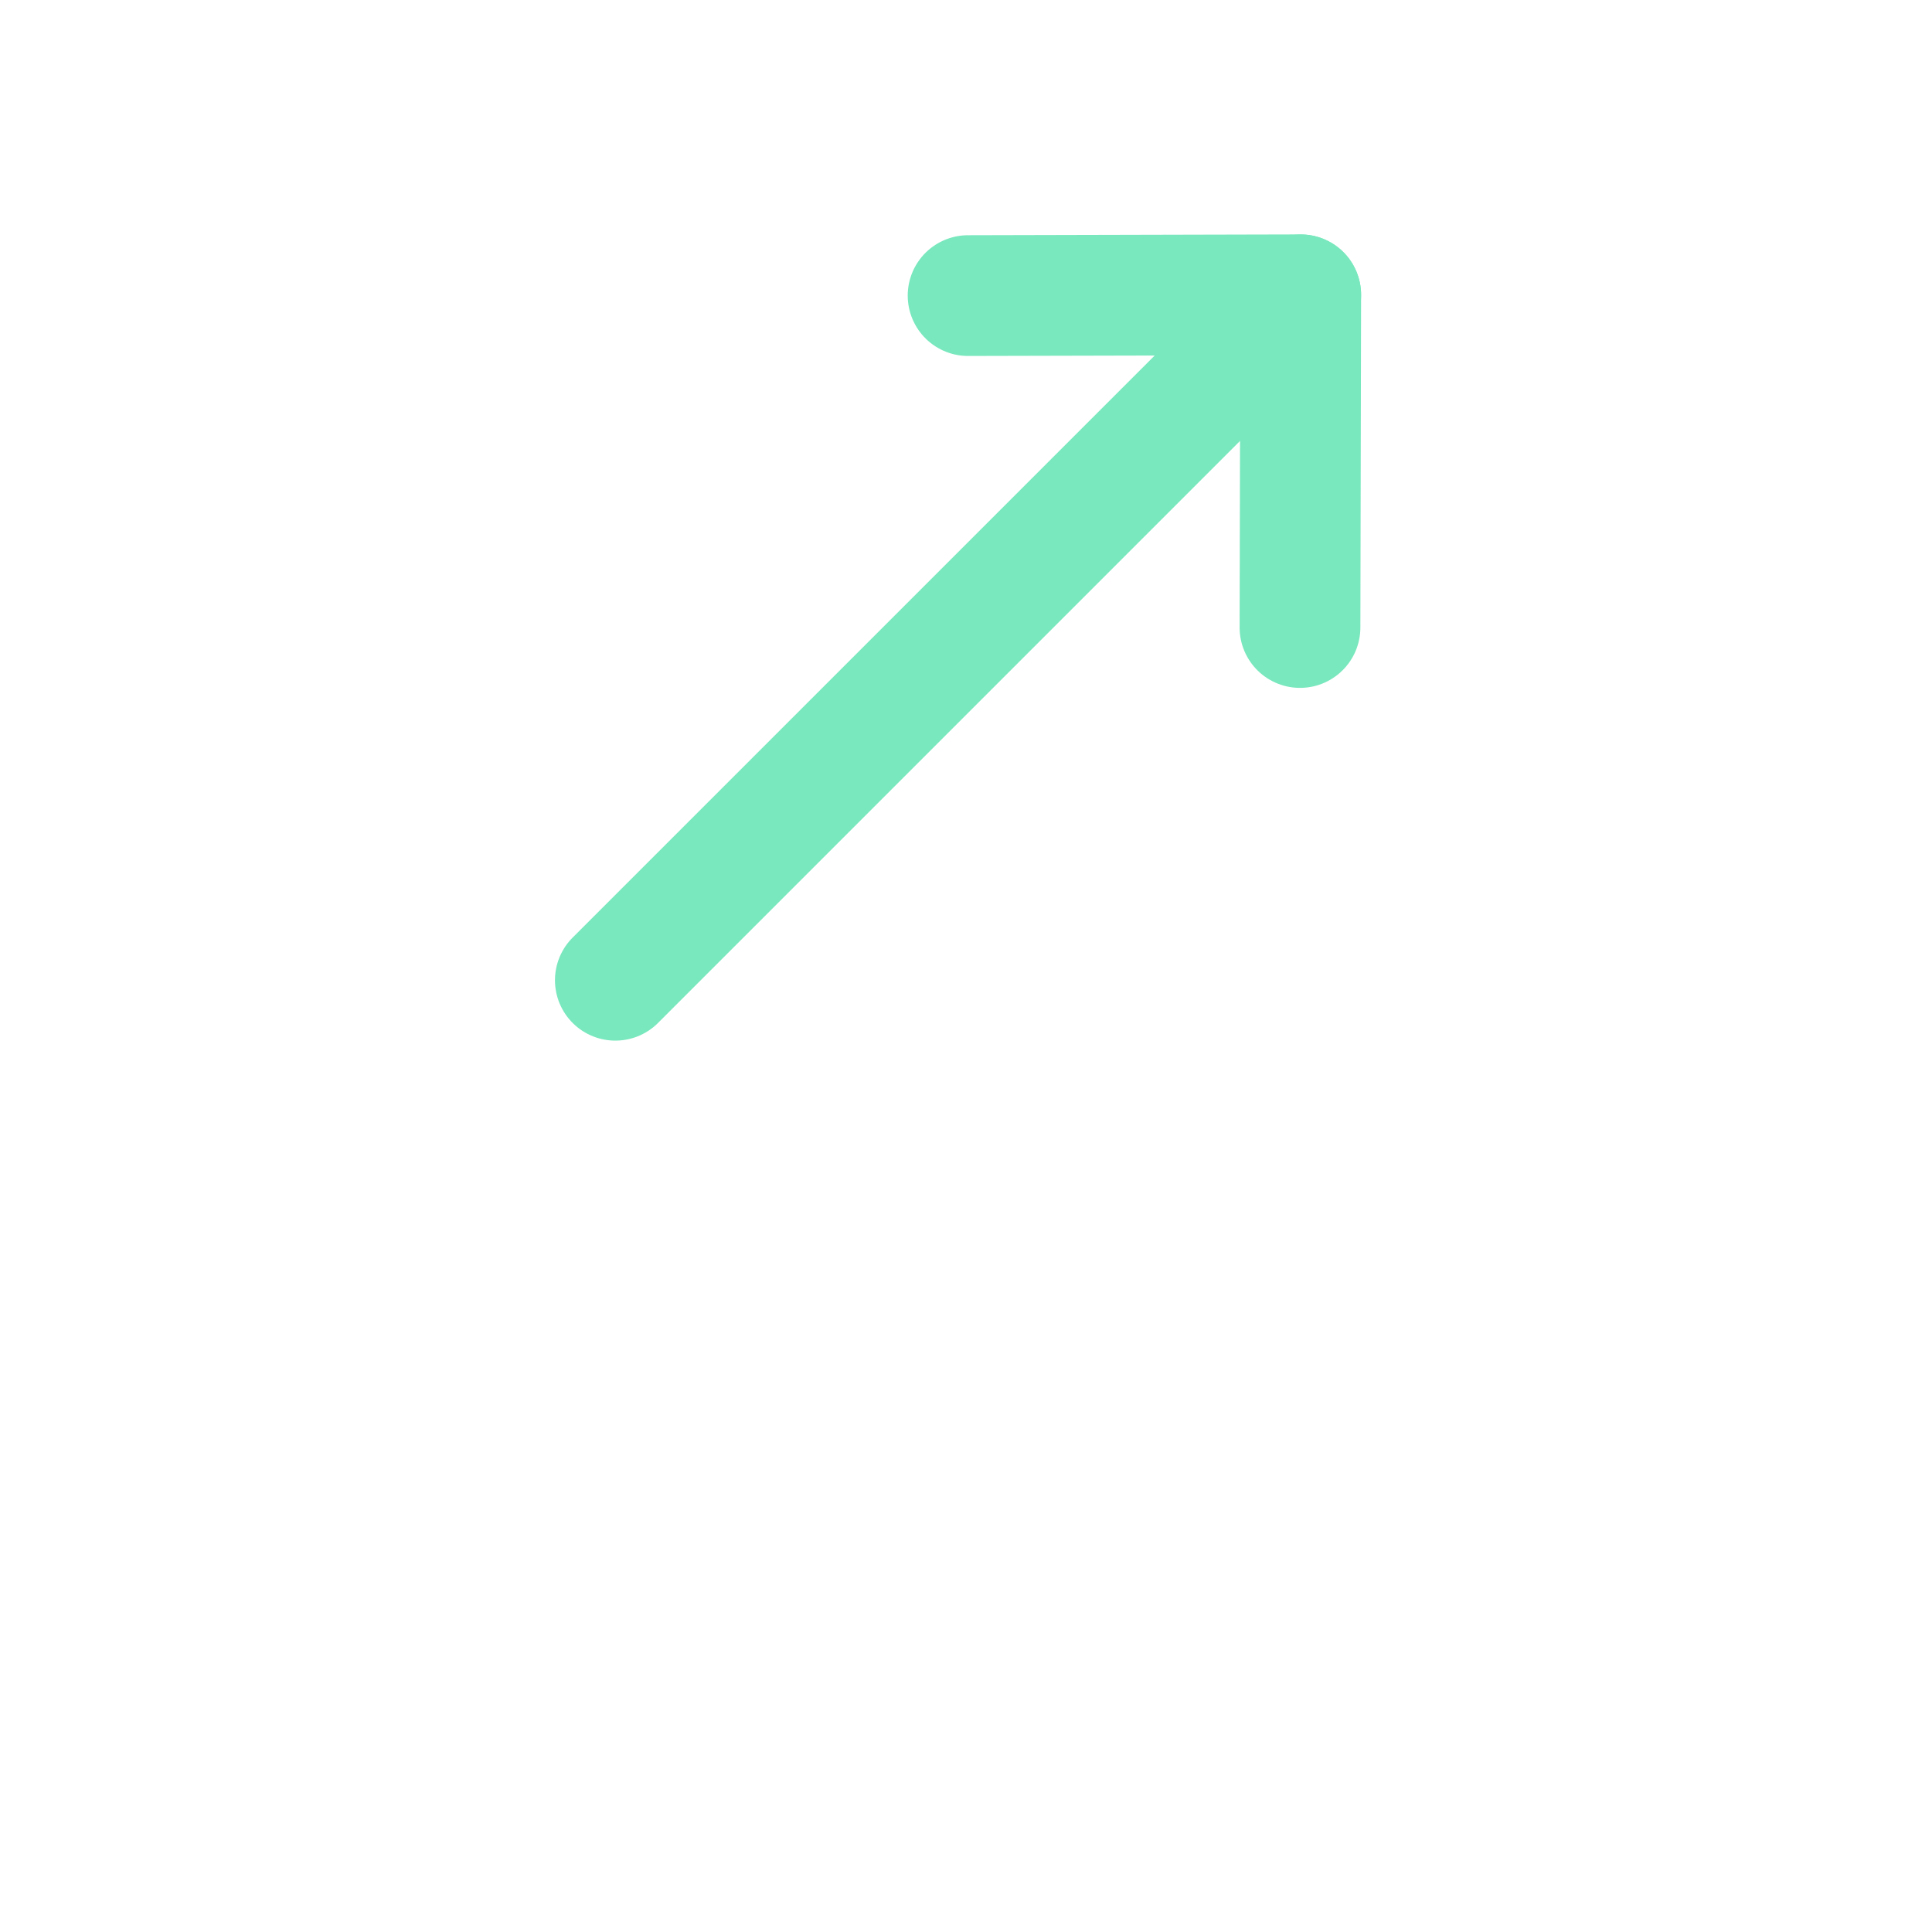
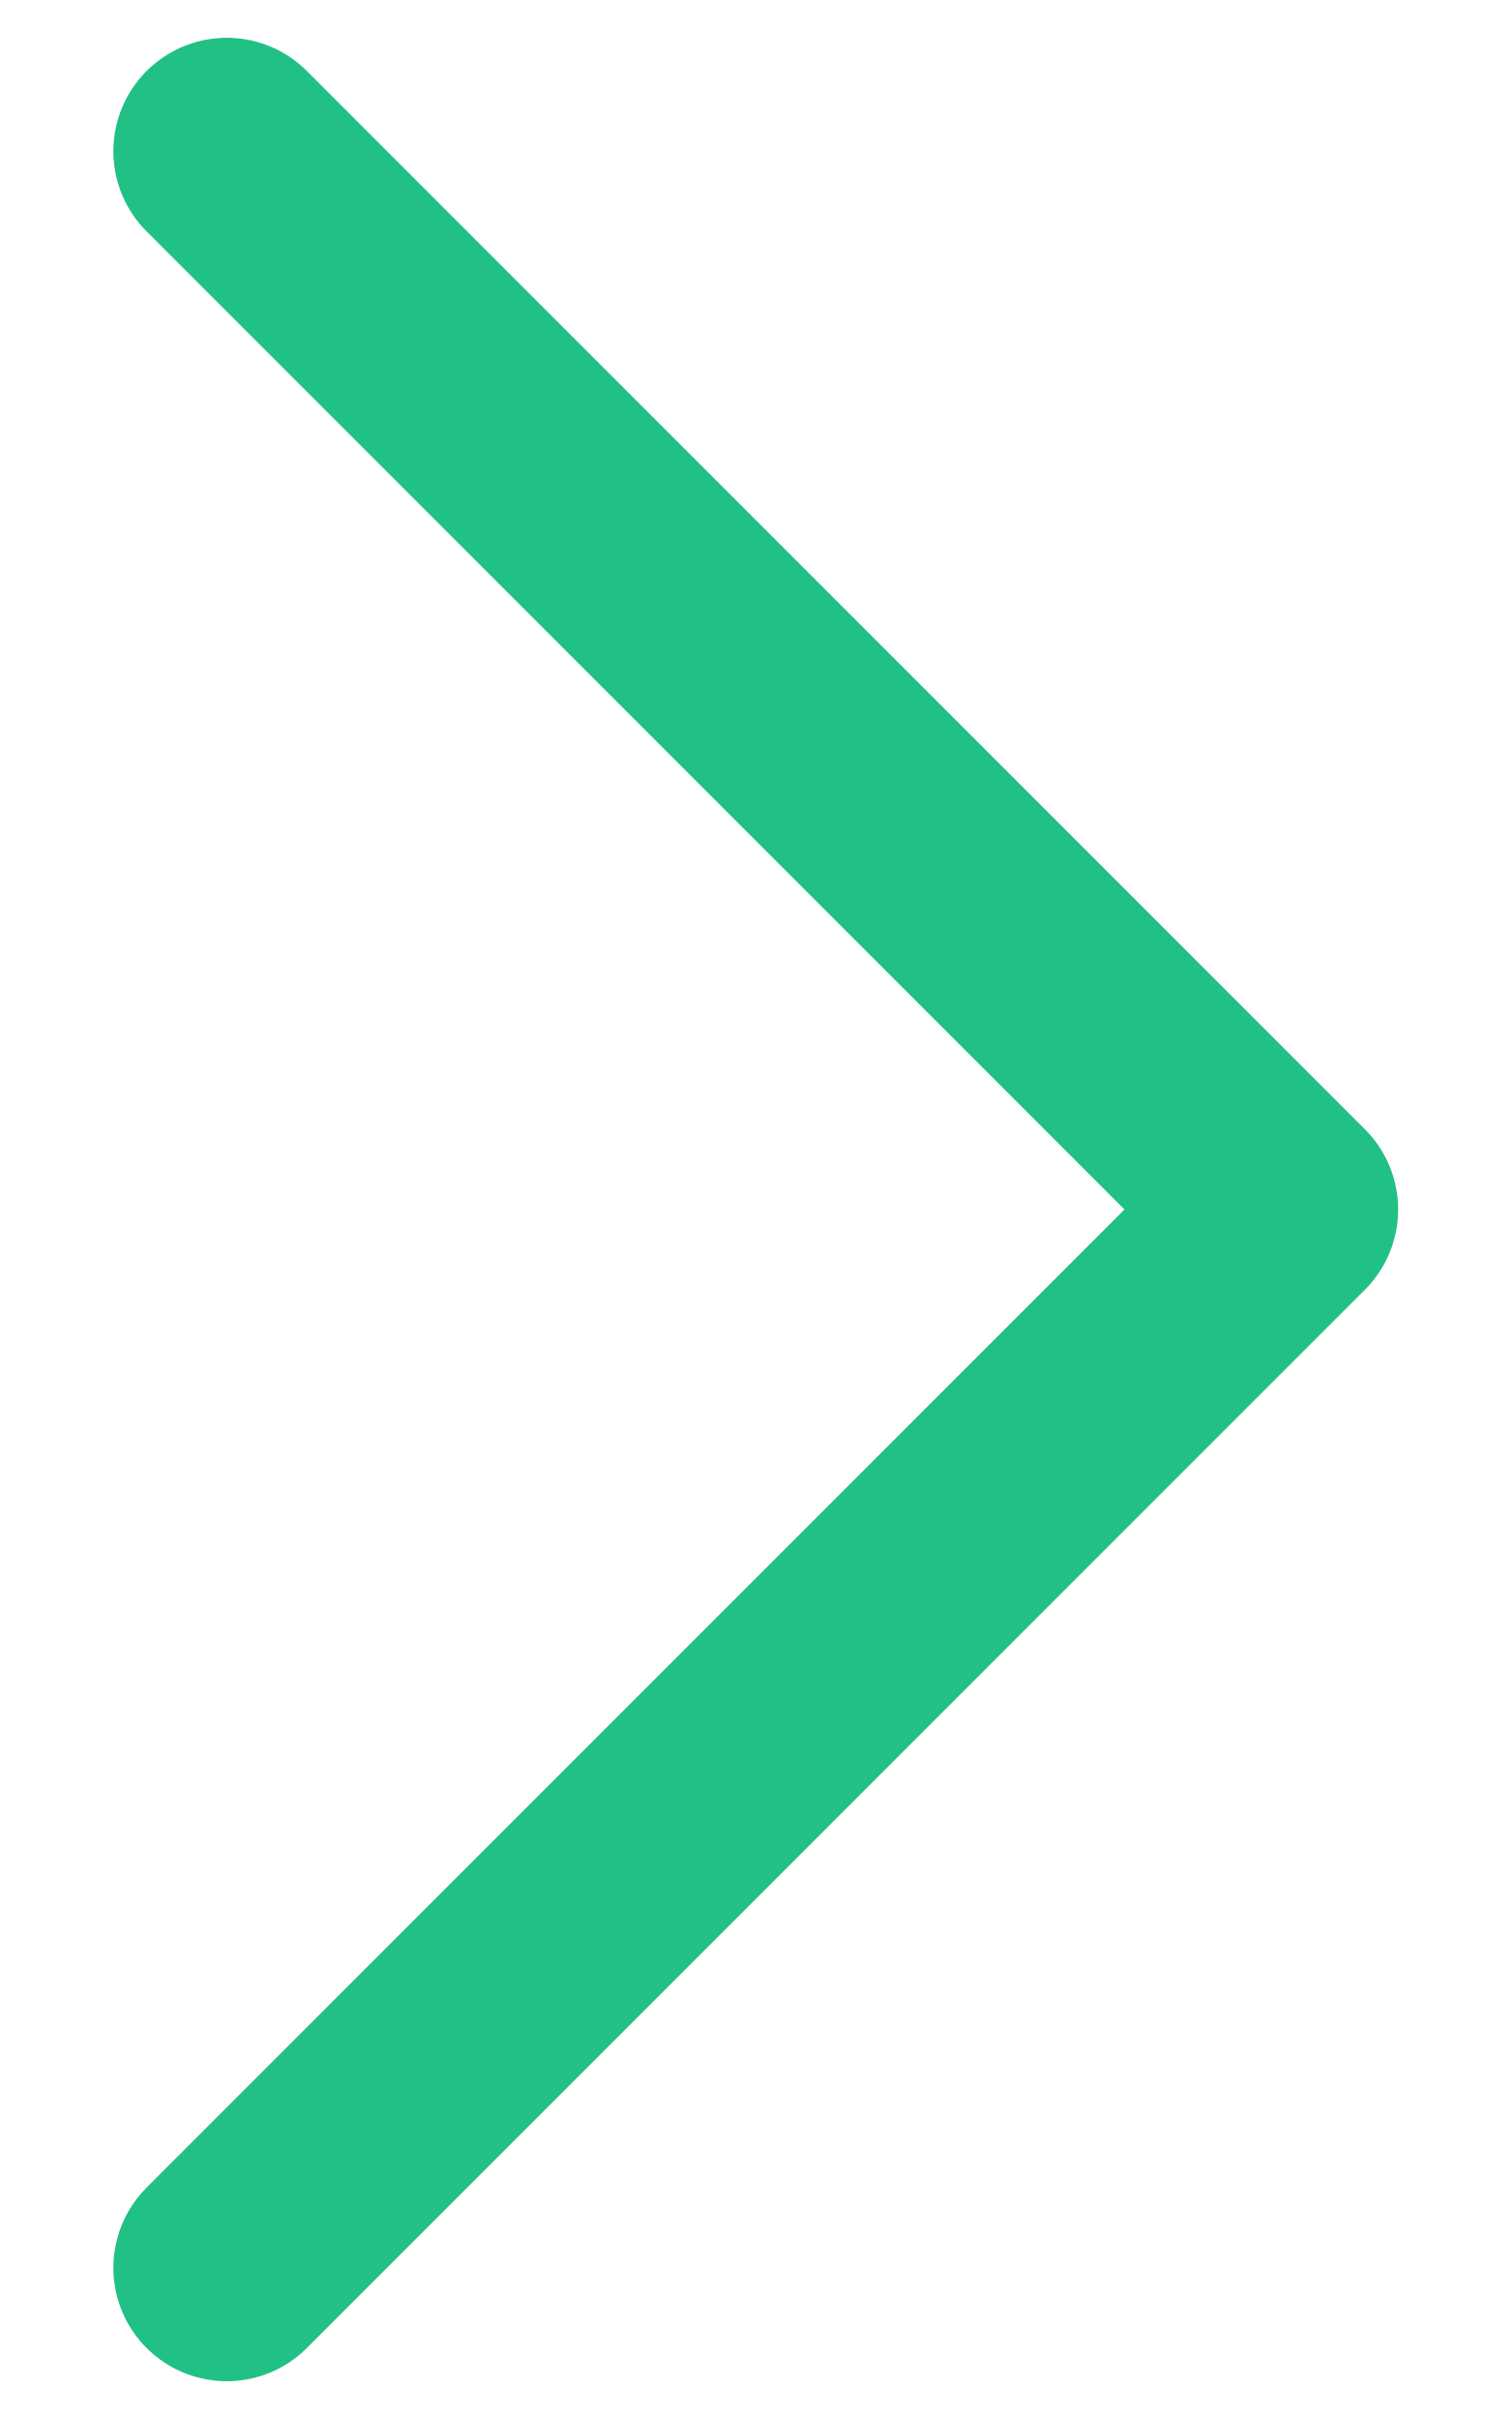
- <svg xmlns="http://www.w3.org/2000/svg" width="24" height="24" viewBox="0 0 24 24" fill="none">
-   <path d="M16.158 3.663L7.644 12.177" stroke="#79E8BE" stroke-width="1.5" stroke-linecap="round" stroke-linejoin="round" />
-   <path d="M12.026 3.672L16.158 3.662L16.149 7.795" stroke="#79E8BE" stroke-width="1.5" stroke-linecap="round" stroke-linejoin="round" />
+ <svg xmlns="http://www.w3.org/2000/svg" width="10" height="16" viewBox="0 0 10 16" fill="none">
+   <path d="M1.5 1L8.5 8L1.5 15" stroke="#21C085" stroke-width="1.5" stroke-linecap="round" stroke-linejoin="round" />
</svg>
